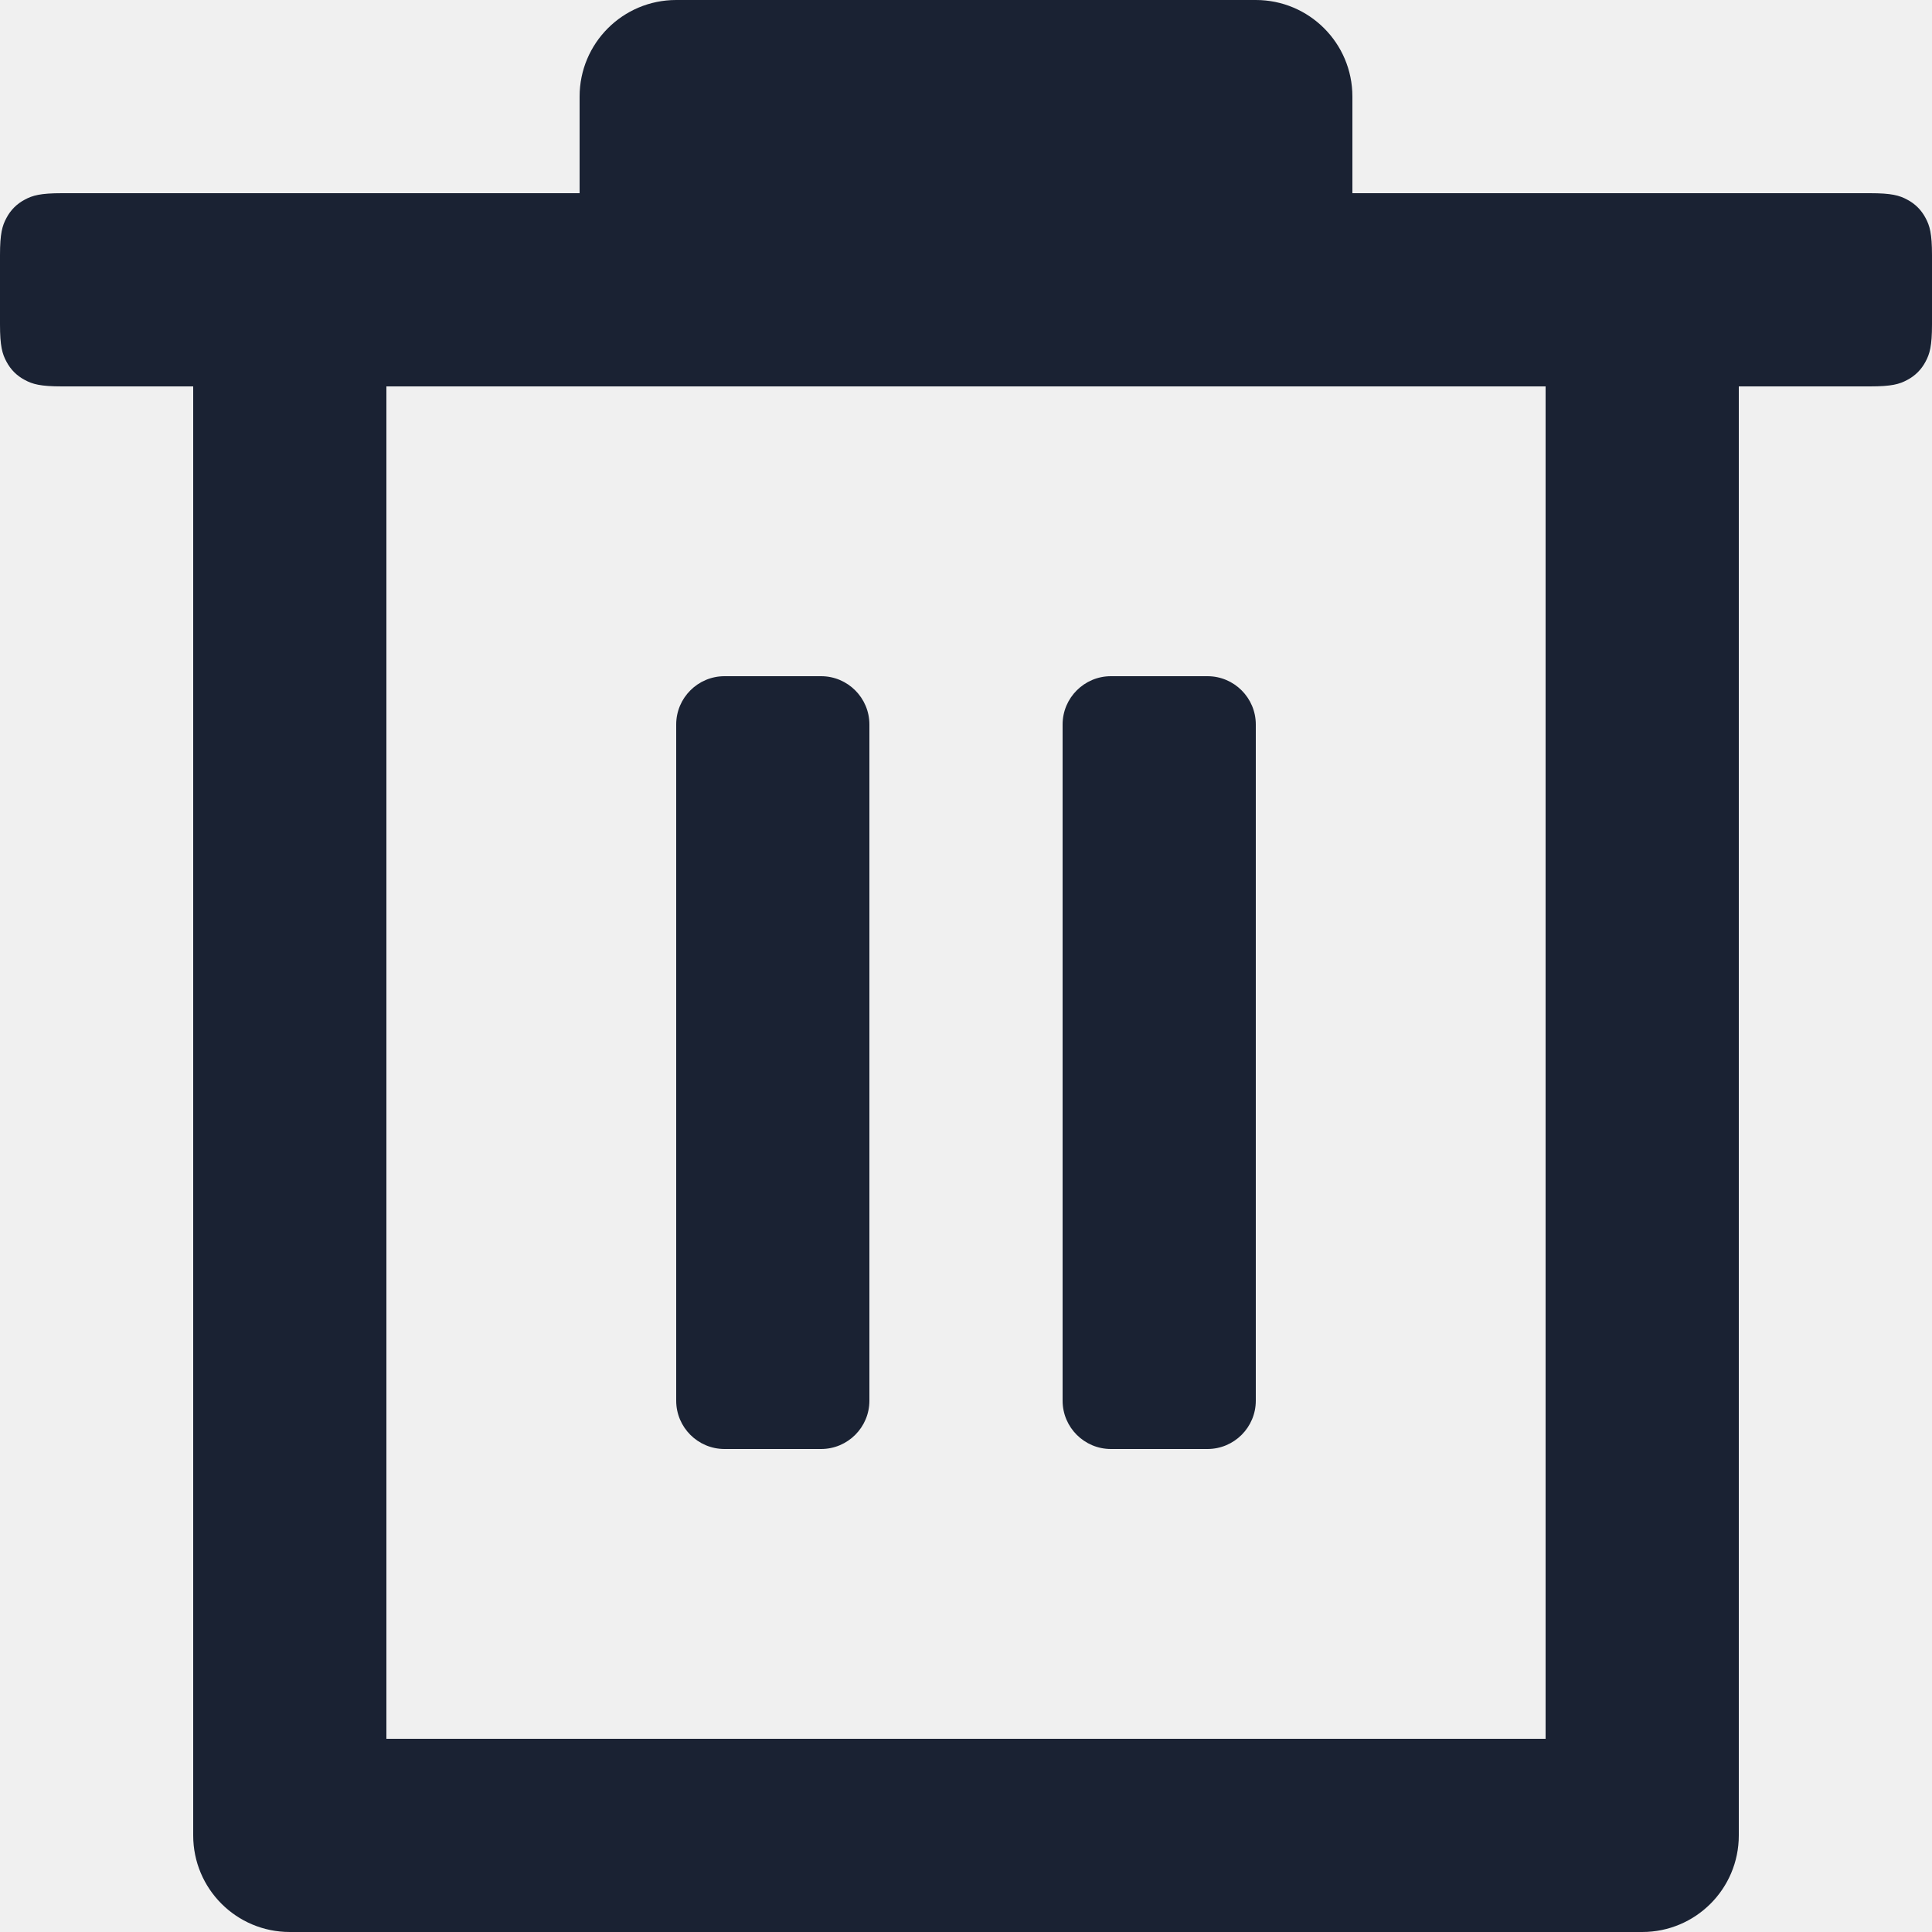
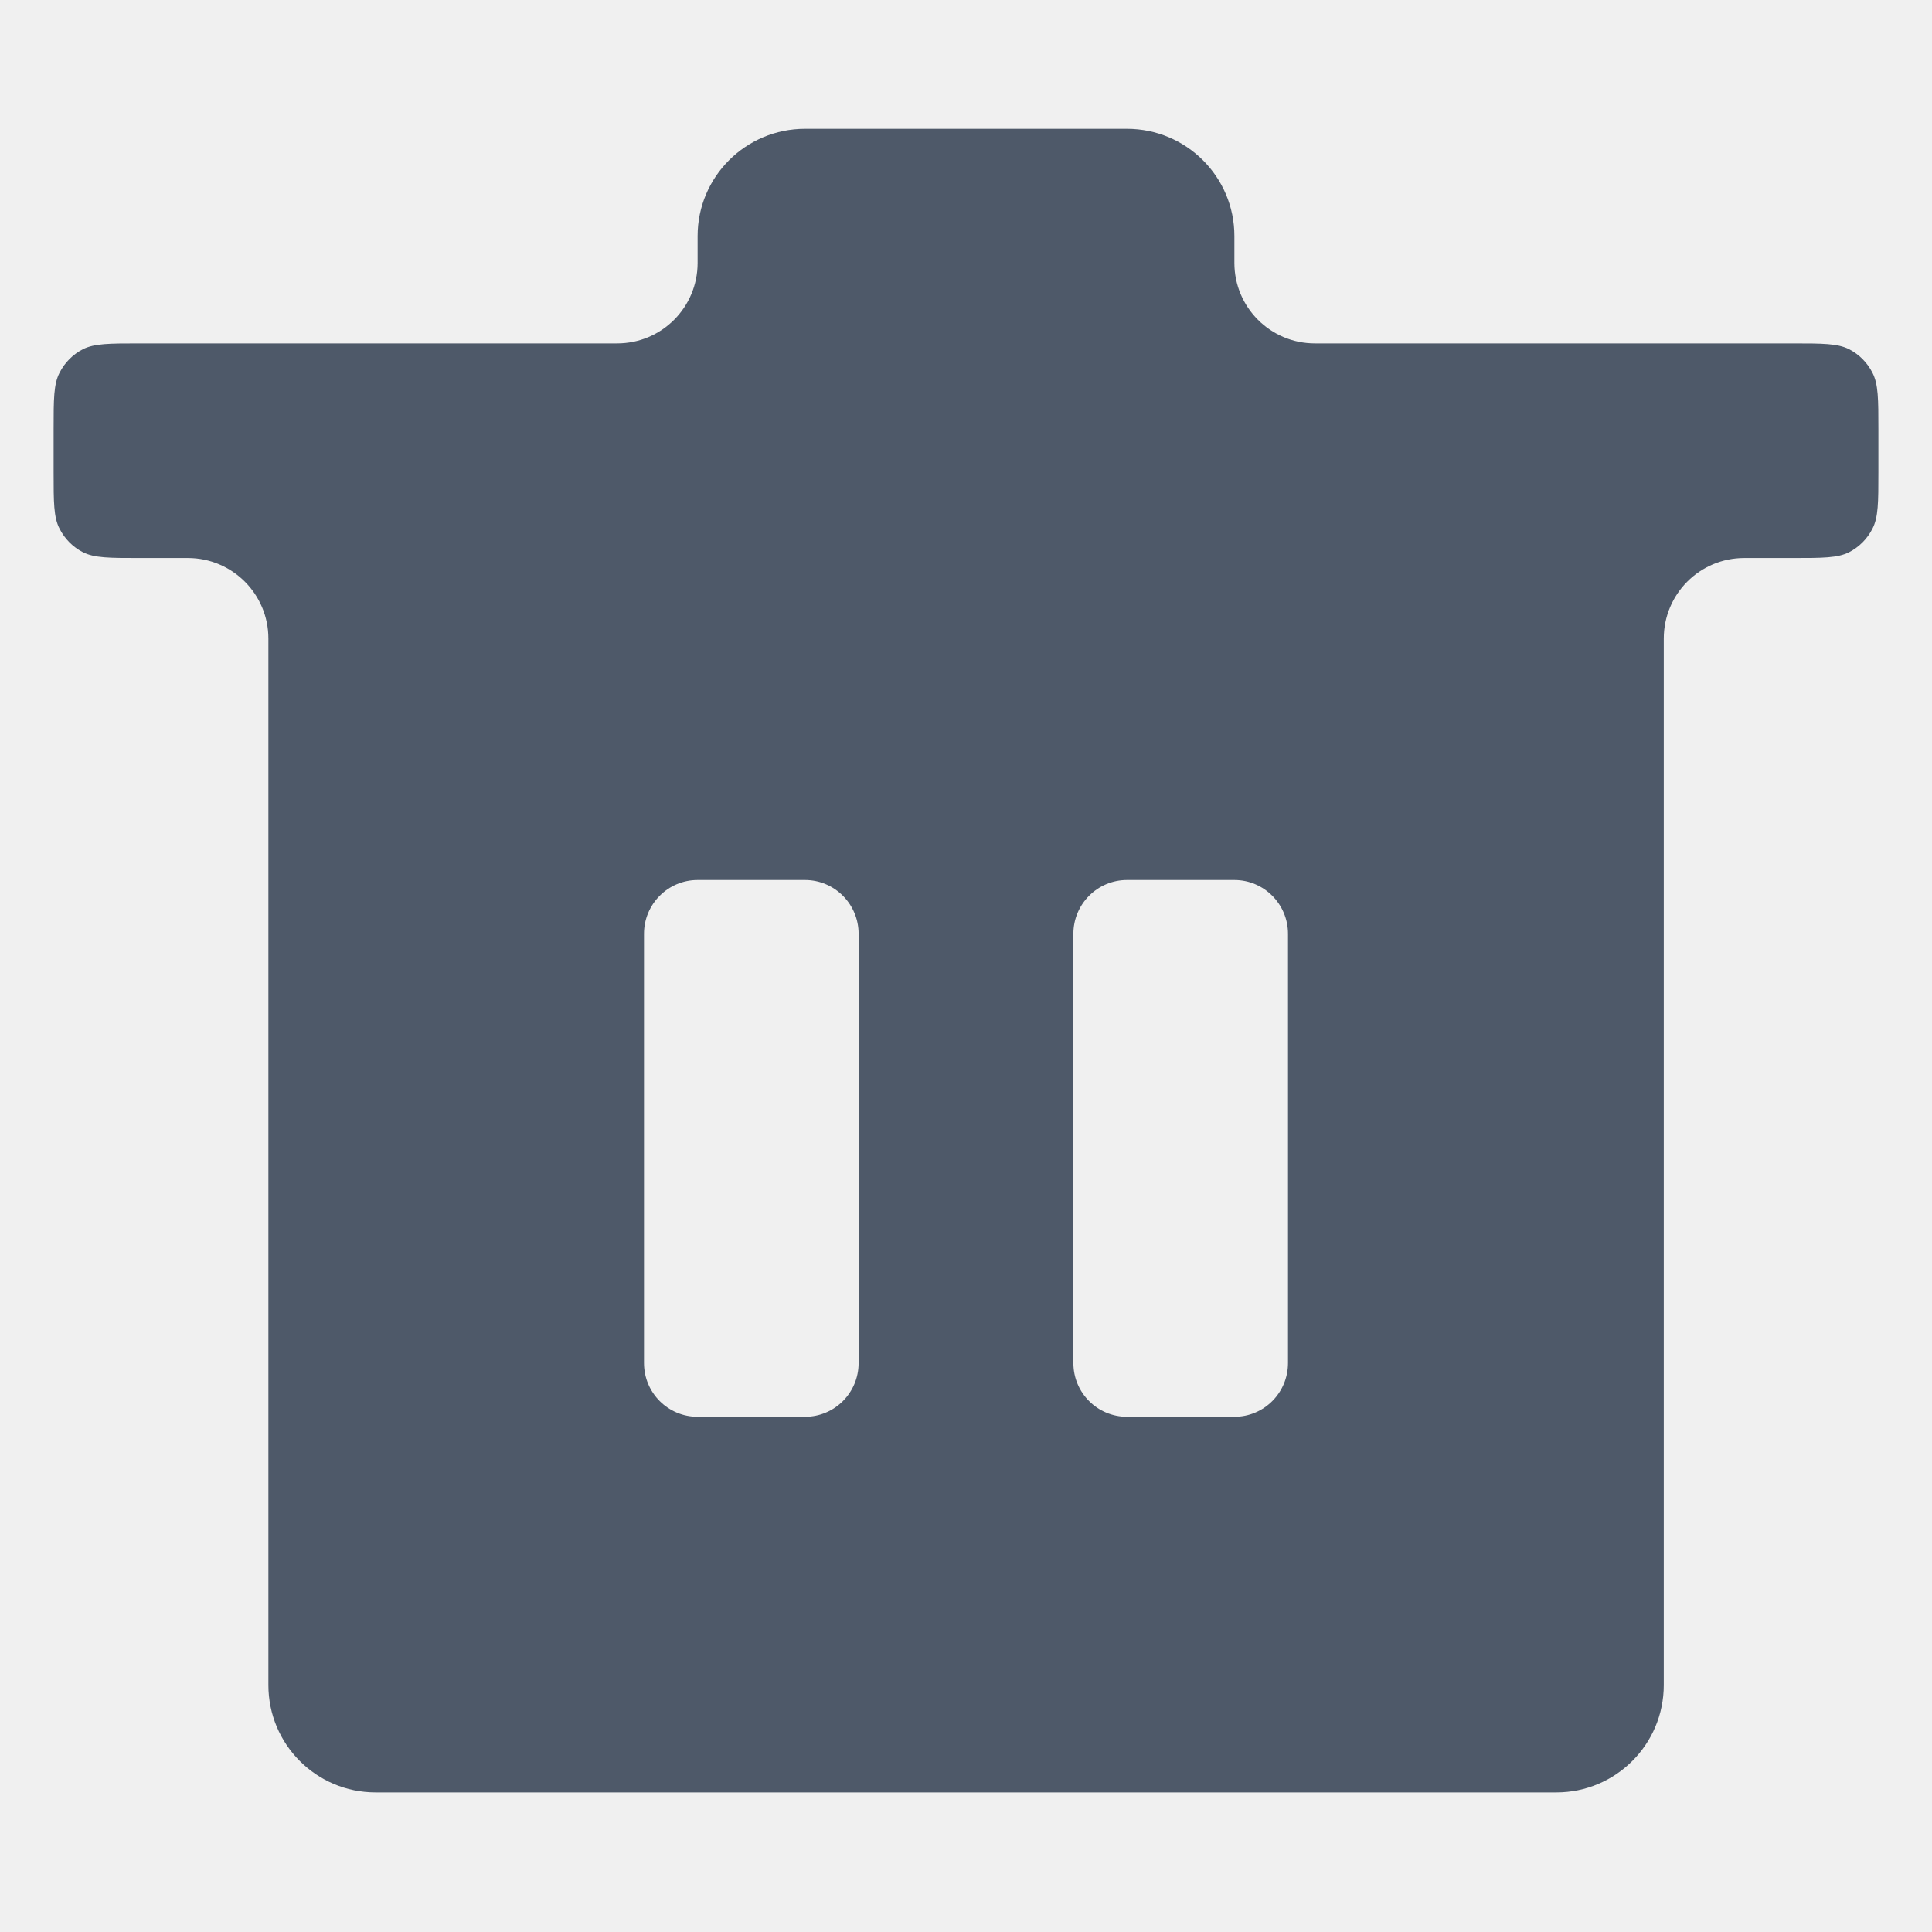
- <svg xmlns="http://www.w3.org/2000/svg" width="14" height="14" viewBox="0 0 14 14" fill="none">
-   <path fill-rule="evenodd" clip-rule="evenodd" d="M9.1 0C9.487 0 9.8 0.313 9.8 0.7L9.8 1.4L13.551 1.4C13.707 1.4 13.764 1.416 13.821 1.447C13.878 1.477 13.923 1.522 13.953 1.579C13.984 1.636 14 1.693 14 1.849V2.351C14 2.507 13.984 2.564 13.953 2.621C13.923 2.678 13.878 2.723 13.821 2.753C13.764 2.784 13.707 2.8 13.551 2.8L12.6 2.8L12.6 13.3C12.6 13.687 12.287 14 11.9 14H2.1C1.713 14 1.4 13.687 1.4 13.3L1.4 2.8L0.449 2.8C0.293 2.8 0.236 2.784 0.179 2.753C0.122 2.723 0.077 2.678 0.047 2.621C0.016 2.564 0 2.507 0 2.351V1.849C0 1.693 0.016 1.636 0.047 1.579C0.077 1.522 0.122 1.477 0.179 1.447C0.236 1.416 0.293 1.4 0.449 1.4L4.2 1.4L4.2 0.7C4.2 0.313 4.513 0 4.9 0H9.1ZM11.2 2.8H2.8L2.8 12.6H11.2L11.2 2.8ZM5.95 4.9C6.143 4.9 6.3 5.057 6.3 5.25V10.15C6.3 10.343 6.143 10.5 5.95 10.5H5.25C5.057 10.5 4.9 10.343 4.9 10.15V5.25C4.9 5.057 5.057 4.9 5.25 4.9H5.95ZM8.75 4.9C8.943 4.9 9.1 5.057 9.1 5.25V10.15C9.1 10.343 8.943 10.5 8.75 10.5H8.05C7.857 10.5 7.7 10.343 7.7 10.15V5.25C7.7 5.057 7.857 4.9 8.05 4.9H8.75Z" fill="#1A2233" />
+ <svg xmlns="http://www.w3.org/2000/svg" width="12" height="12" viewBox="0 0 12 12" fill="none">
+   <path fill-rule="evenodd" clip-rule="evenodd" d="M4.333 1.466C4.333 1.098 4.632 0.8 5 0.8H7C7.368 0.8 7.667 1.098 7.667 1.466V1.633C7.667 1.909 7.891 2.133 8.167 2.133H11.133C11.32 2.133 11.414 2.133 11.485 2.169C11.547 2.201 11.598 2.252 11.63 2.315C11.667 2.386 11.667 2.48 11.667 2.666V2.933C11.667 3.12 11.667 3.213 11.63 3.284C11.598 3.347 11.547 3.398 11.485 3.43C11.414 3.466 11.32 3.466 11.133 3.466H10.834C10.557 3.466 10.334 3.69 10.334 3.966V10.466C10.334 10.835 10.035 11.133 9.667 11.133H2.333C1.965 11.133 1.667 10.835 1.667 10.466V3.966C1.667 3.69 1.443 3.466 1.167 3.466H0.867C0.68 3.466 0.587 3.466 0.515 3.43C0.453 3.398 0.402 3.347 0.37 3.284C0.333 3.213 0.333 3.12 0.333 2.933V2.666C0.333 2.48 0.333 2.386 0.37 2.315C0.402 2.252 0.453 2.201 0.515 2.169C0.587 2.133 0.68 2.133 0.867 2.133H3.833C4.11 2.133 4.333 1.909 4.333 1.633V1.466ZM4 5.8C4 5.616 4.149 5.466 4.333 5.466H5C5.184 5.466 5.333 5.616 5.333 5.8V8.466C5.333 8.651 5.184 8.8 5 8.8H4.333C4.149 8.8 4 8.651 4 8.466V5.8ZM6.667 5.8C6.667 5.616 6.816 5.466 7 5.466H7.667C7.851 5.466 8 5.616 8 5.8V8.466C8 8.651 7.851 8.8 7.667 8.8H7C6.816 8.8 6.667 8.651 6.667 8.466V5.8Z" fill="#4E5969" />
+   <mask id="mask0" mask-type="alpha" maskUnits="userSpaceOnUse" x="0" y="0" width="12" height="12">
+     <path fill-rule="evenodd" clip-rule="evenodd" d="M4.333 1.466C4.333 1.098 4.632 0.8 5 0.8H7C7.368 0.8 7.667 1.098 7.667 1.466V2.133H11.133C11.32 2.133 11.414 2.133 11.485 2.169C11.547 2.201 11.598 2.252 11.63 2.315C11.667 2.386 11.667 2.48 11.667 2.666V2.933C11.667 3.12 11.667 3.213 11.63 3.284C11.598 3.347 11.547 3.398 11.485 3.43C11.414 3.466 11.32 3.466 11.133 3.466H10.334V10.466C10.334 10.835 10.035 11.133 9.667 11.133H2.333C1.965 11.133 1.667 10.835 1.667 10.466V3.466H0.867C0.68 3.466 0.587 3.466 0.515 3.43C0.453 3.398 0.402 3.347 0.37 3.284C0.333 3.213 0.333 3.12 0.333 2.933V2.666C0.333 2.48 0.333 2.386 0.37 2.315C0.402 2.252 0.453 2.201 0.515 2.169C0.587 2.133 0.68 2.133 0.867 2.133H4.333V1.466ZM4 5.8C4 5.616 4.149 5.466 4.333 5.466H5C5.184 5.466 5.333 5.616 5.333 5.8V8.466C5.333 8.651 5.184 8.8 5 8.8H4.333C4.149 8.8 4 8.651 4 8.466V5.8ZM6.667 5.8C6.667 5.616 6.816 5.466 7 5.466H7.667C7.851 5.466 8 5.616 8 5.8V8.466C8 8.651 7.851 8.8 7.667 8.8H7C6.816 8.8 6.667 8.651 6.667 8.466V5.8Z" fill="white" />
+   </mask>
+   <g mask="url(#mask0)">
+ </g>
</svg>
